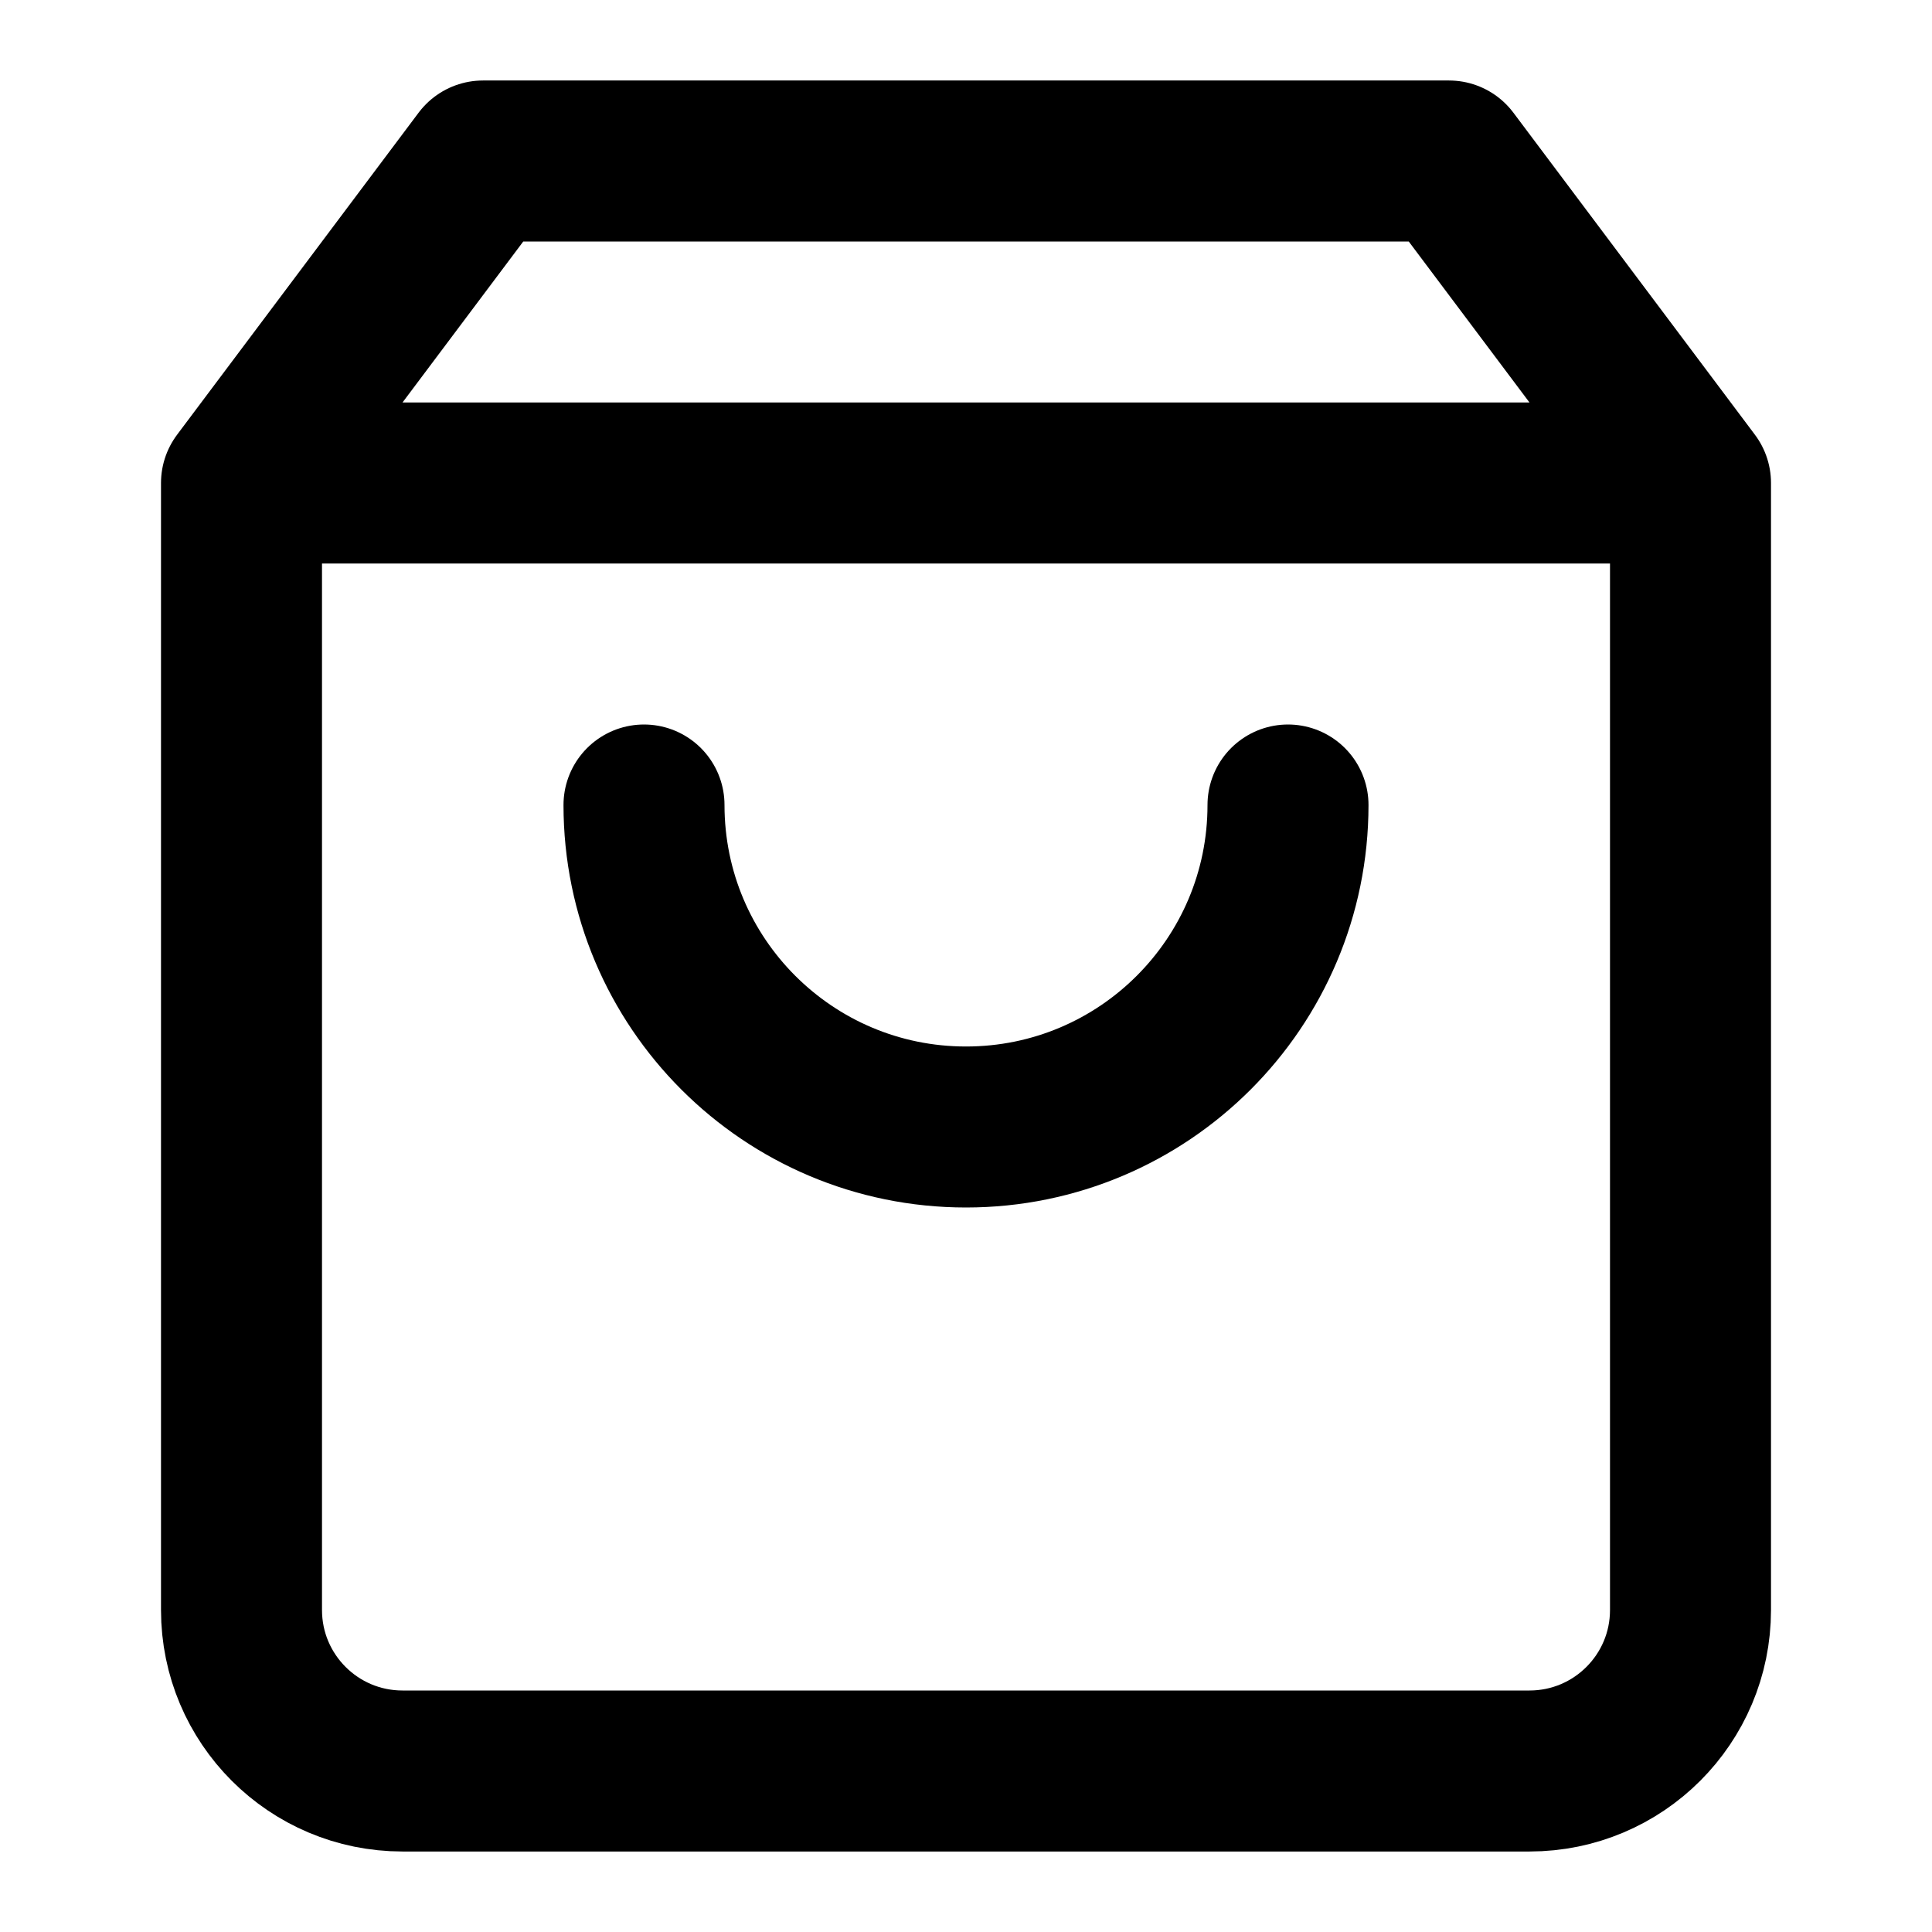
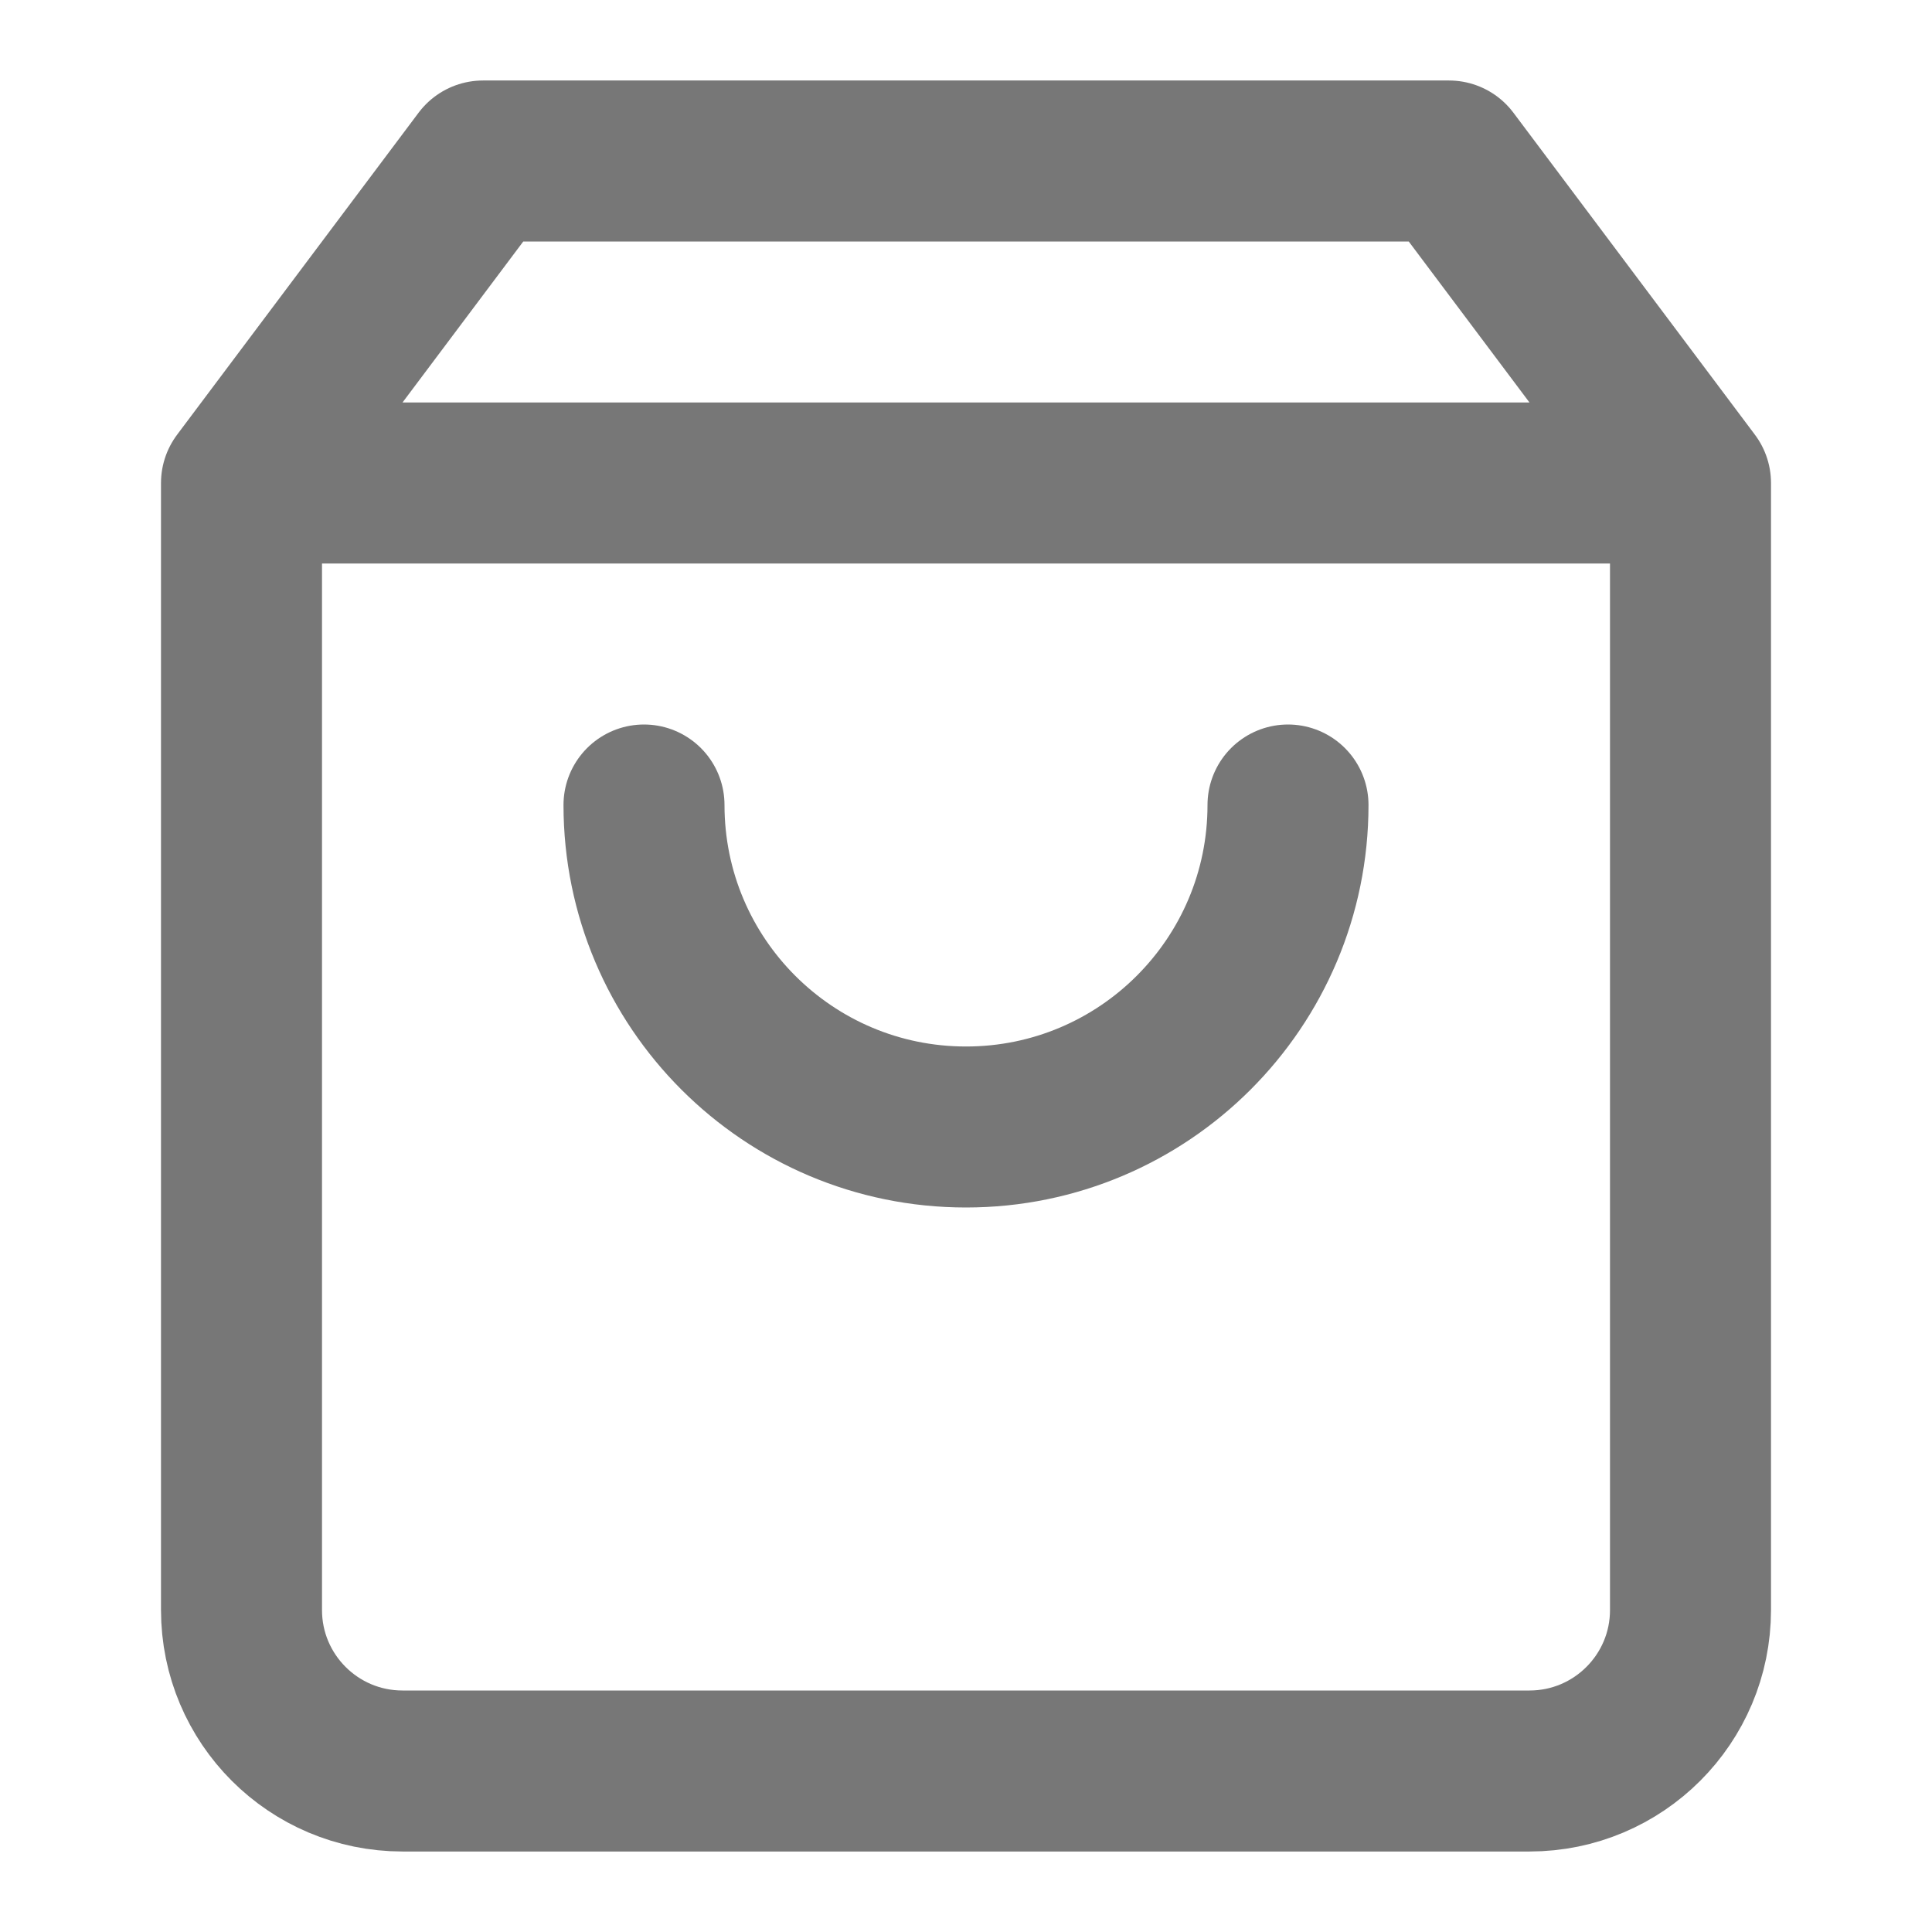
<svg xmlns="http://www.w3.org/2000/svg" width="24" height="24" fill="none" stroke="currentColor" stroke-width="2" stroke-linecap="round" stroke-linejoin="round" class="feather feather-shopping-bag">
-   <path d="M6 2L3 6v14a2 2 0 0 0 2 2h14a2 2 0 0 0 2-2V6l-3-4zM3 6h18m-5 4a4 4 0 0 1-8 0" />
+   <path d="M6 2L3 6v14a2 2 0 0 0 2 2h14a2 2 0 0 0 2-2V6l-3-4zM3 6h18m-5 4a4 4 0 0 1-8 0" color="#777777" />
</svg>
